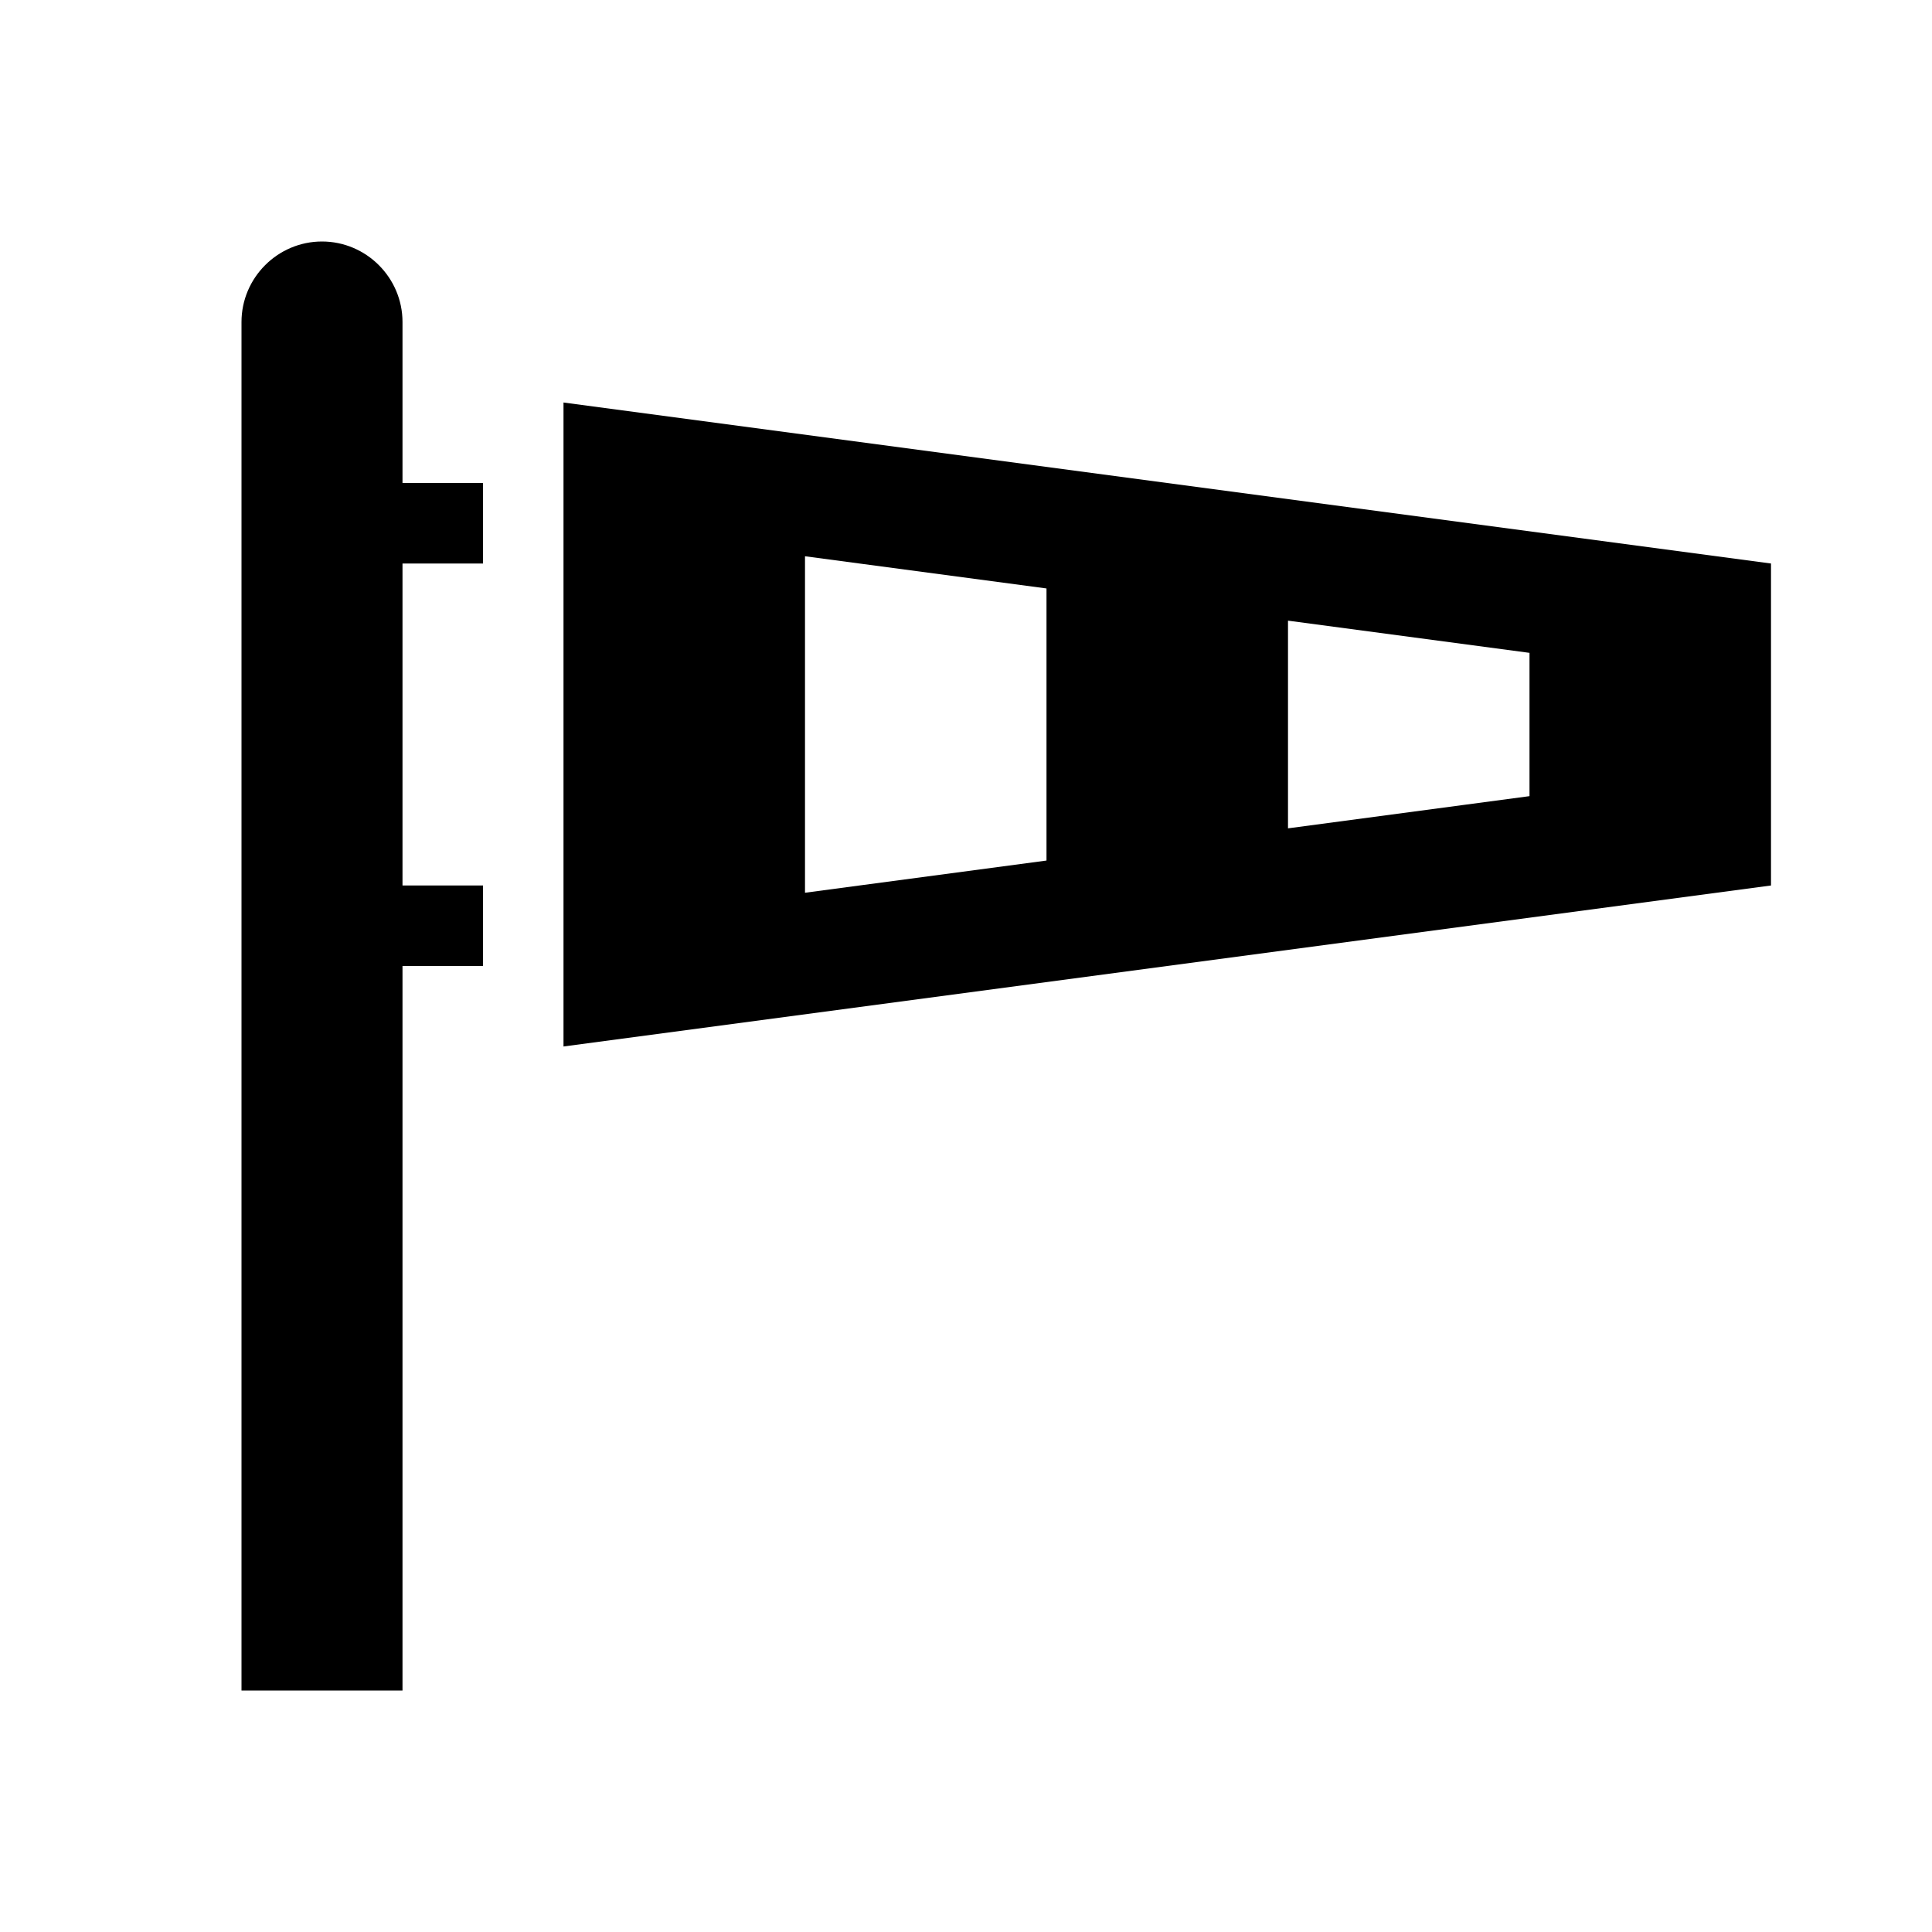
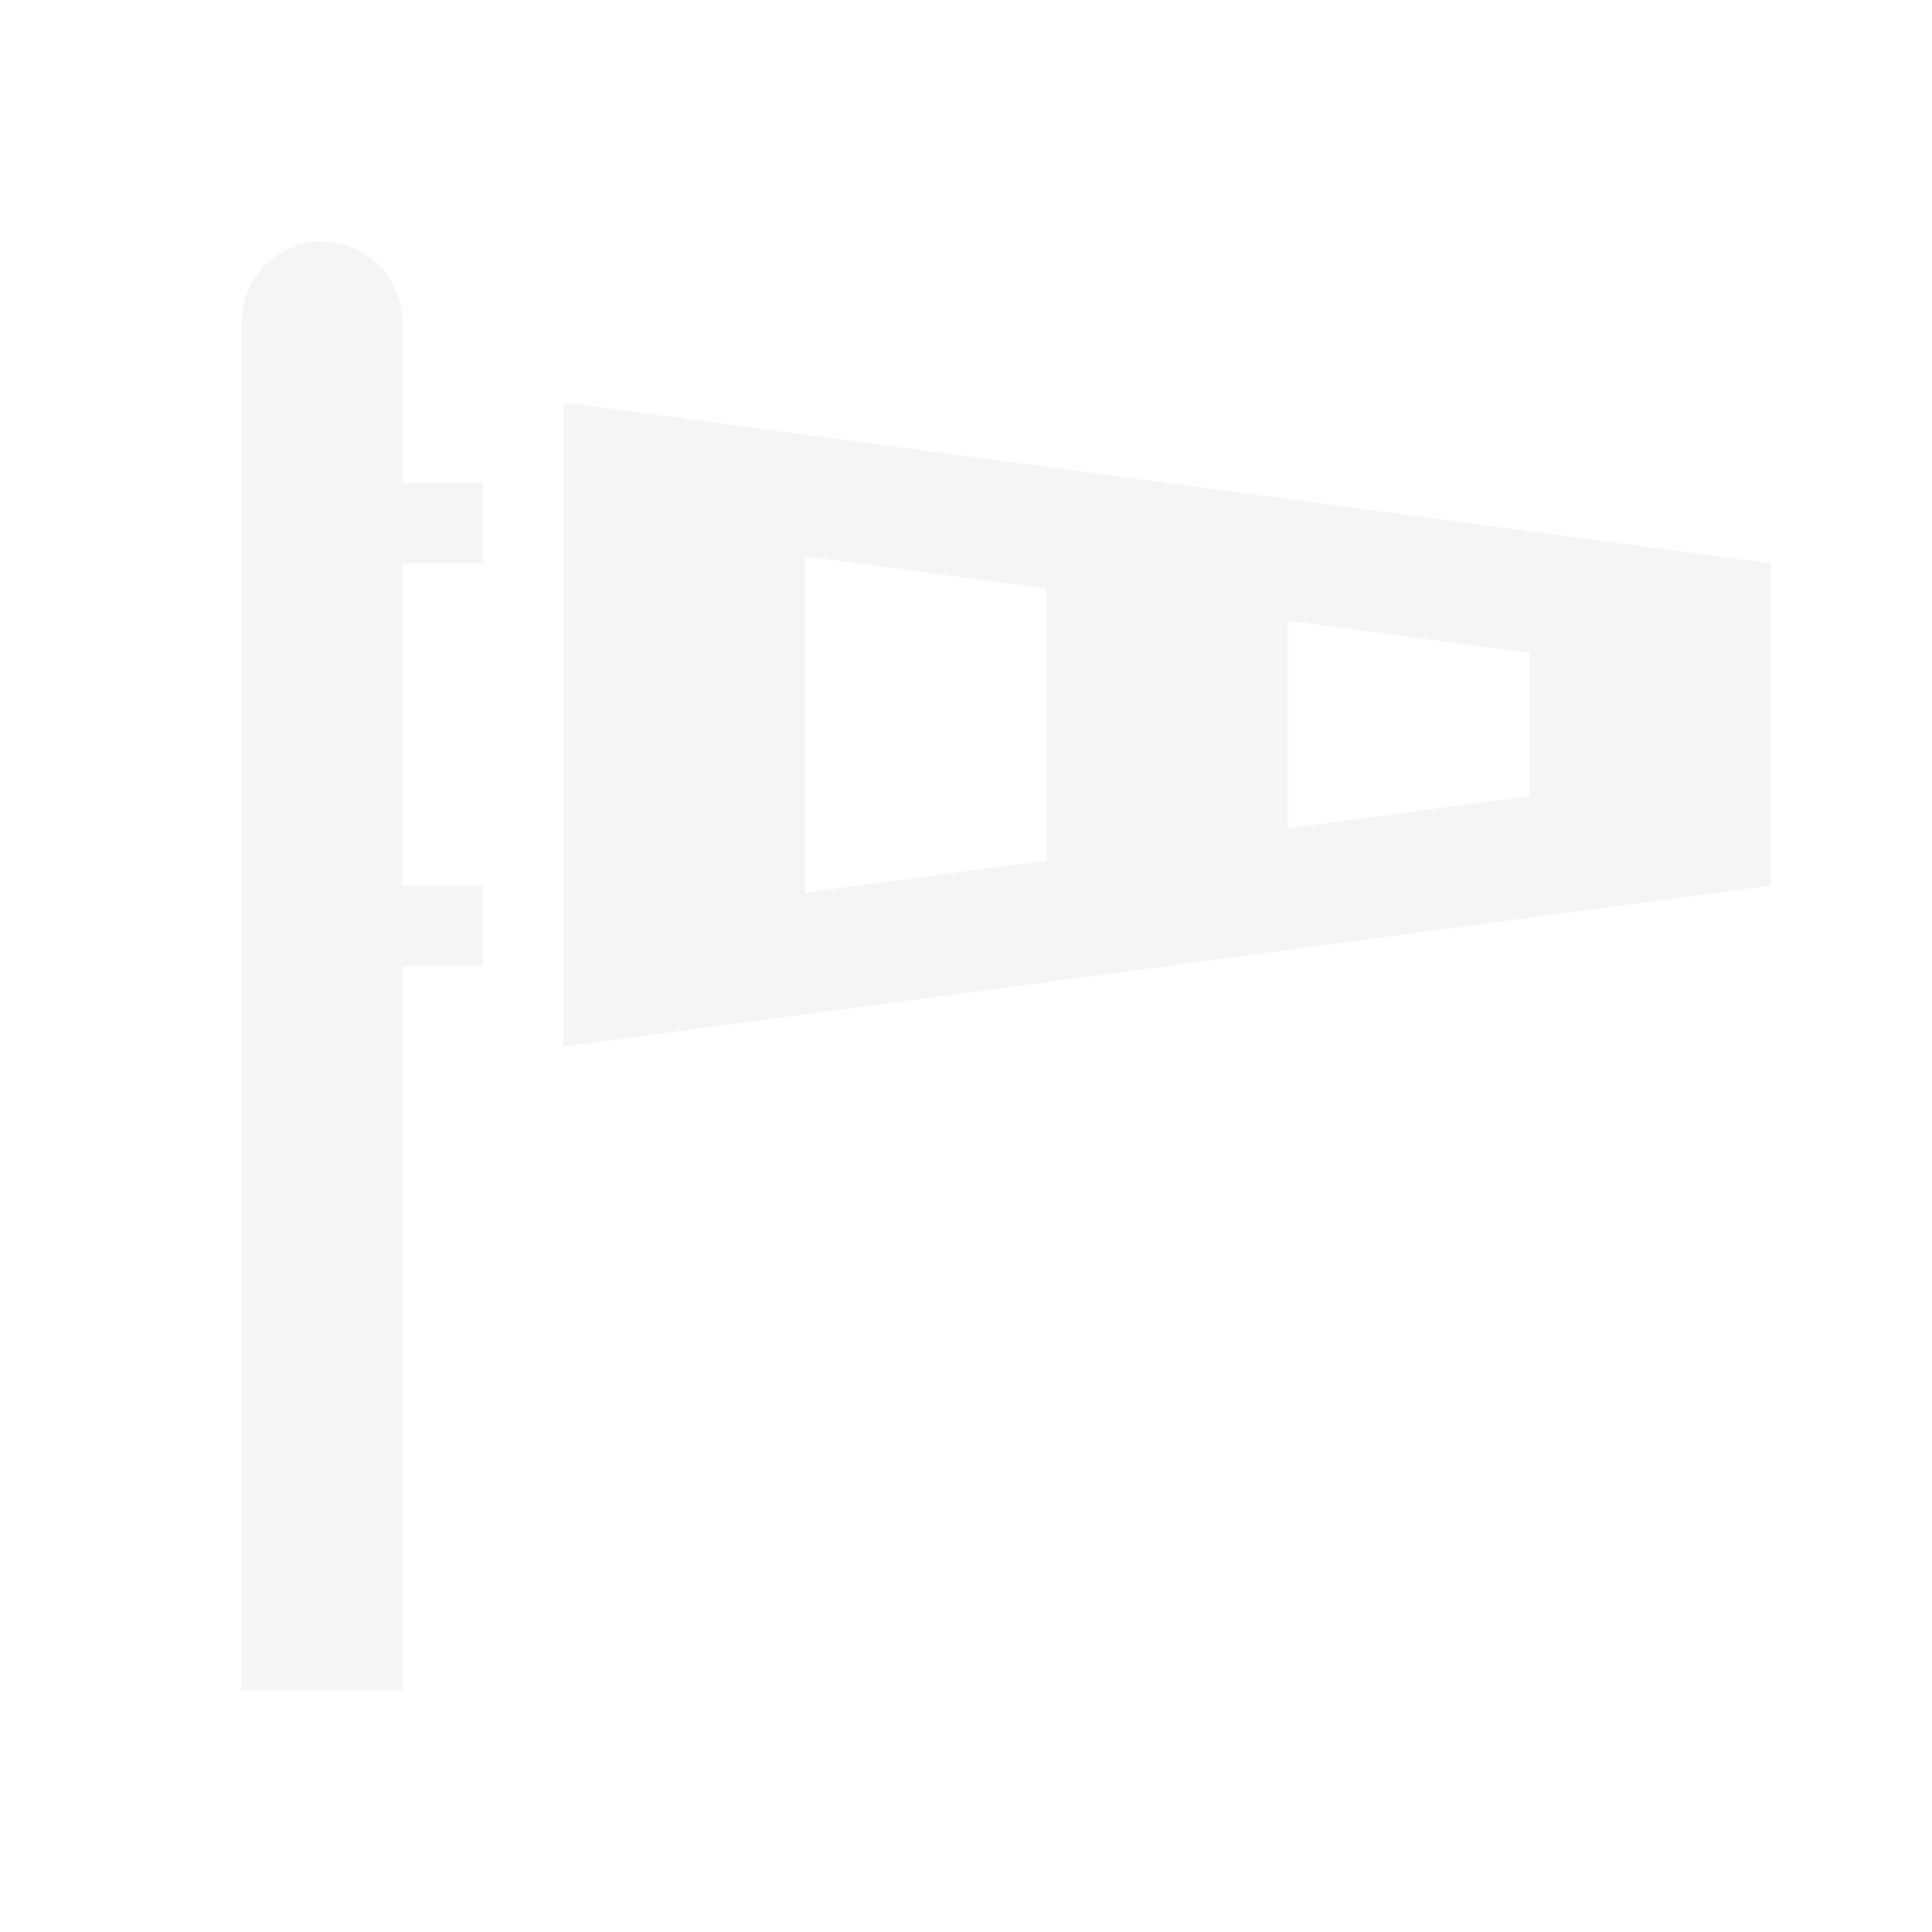
<svg xmlns="http://www.w3.org/2000/svg" viewBox="0 0 24 24">
-   <path d="M7 5V13L22 11V7L7 5M10 6.91L13 7.31V10.69L10 11.09V6.91M16 7.71L19 8.11V9.89L16 10.29V7.71M5 10V11H6V12H5V21H3V4C3 3.45 3.45 3 4 3S5 3.45 5 4V6H6V7H5V10Z" />
+   <path fill="#f5f5f5" d="M7 5V13L22 11V7L7 5M10 6.91L13 7.31V10.69L10 11.09V6.91M16 7.71L19 8.11V9.89L16 10.29V7.71M5 10V11H6V12H5V21H3V4C3 3.45 3.45 3 4 3S5 3.45 5 4V6H6V7H5V10Z" />
</svg>
